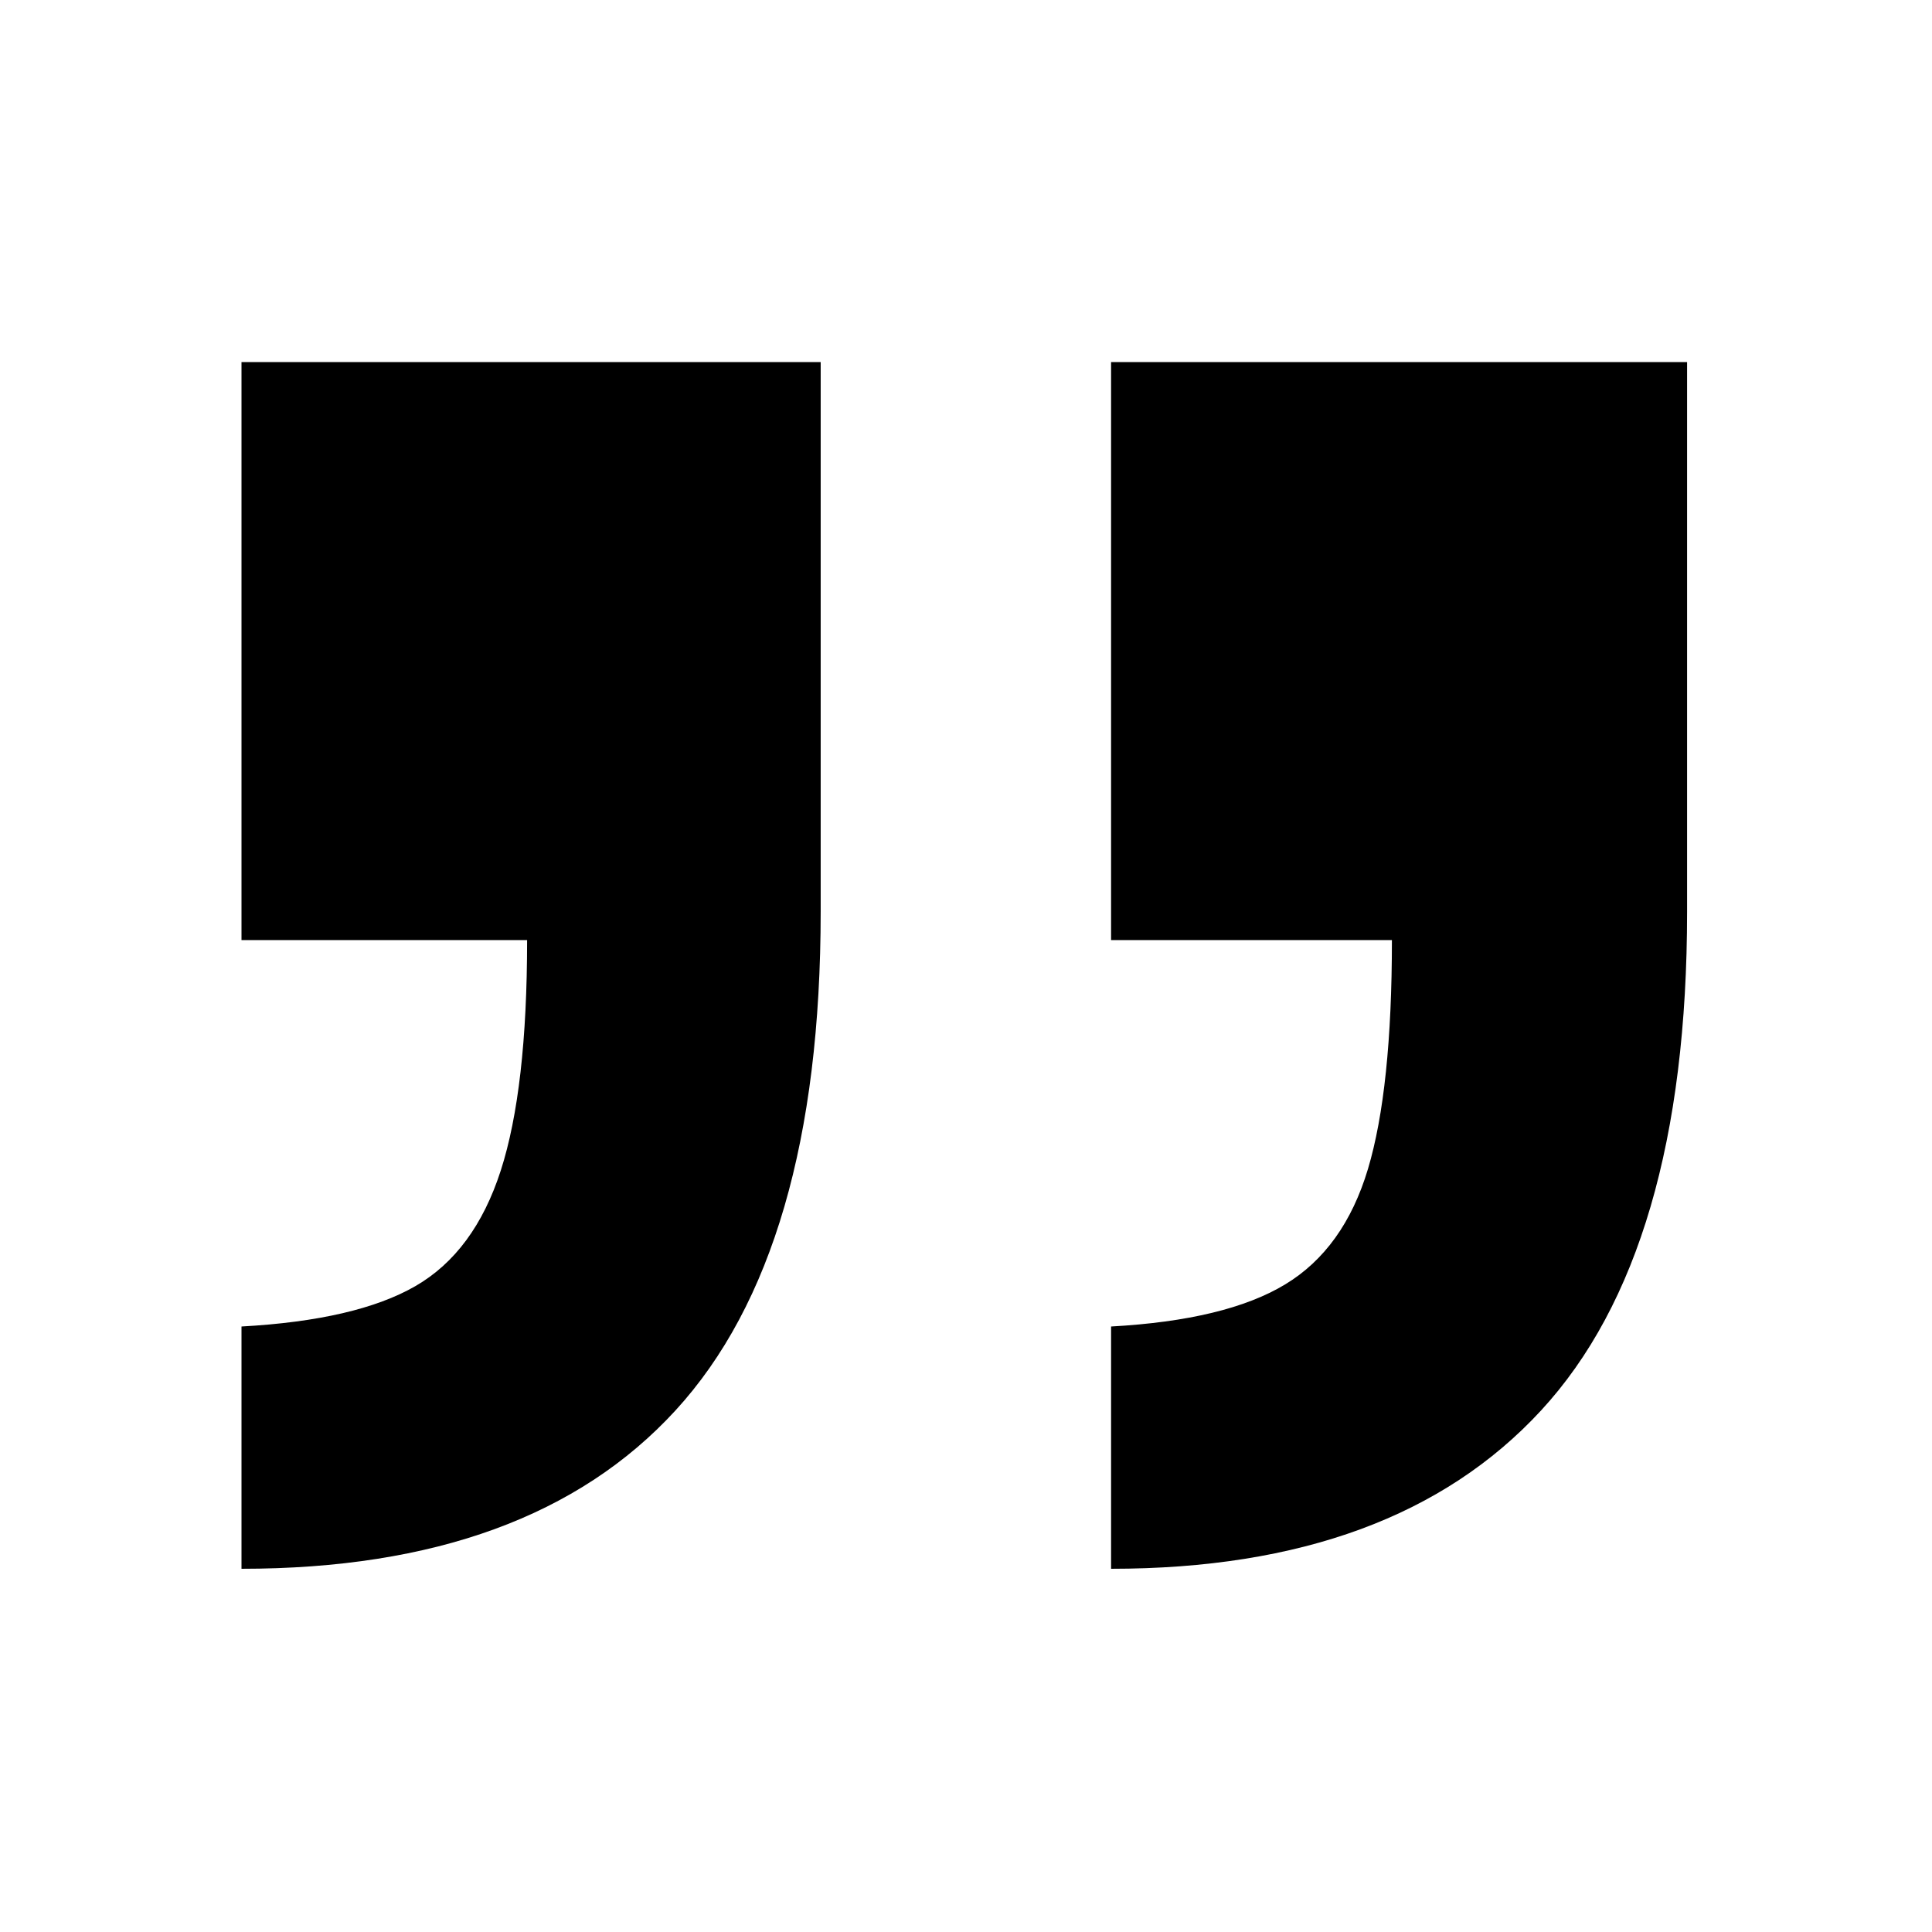
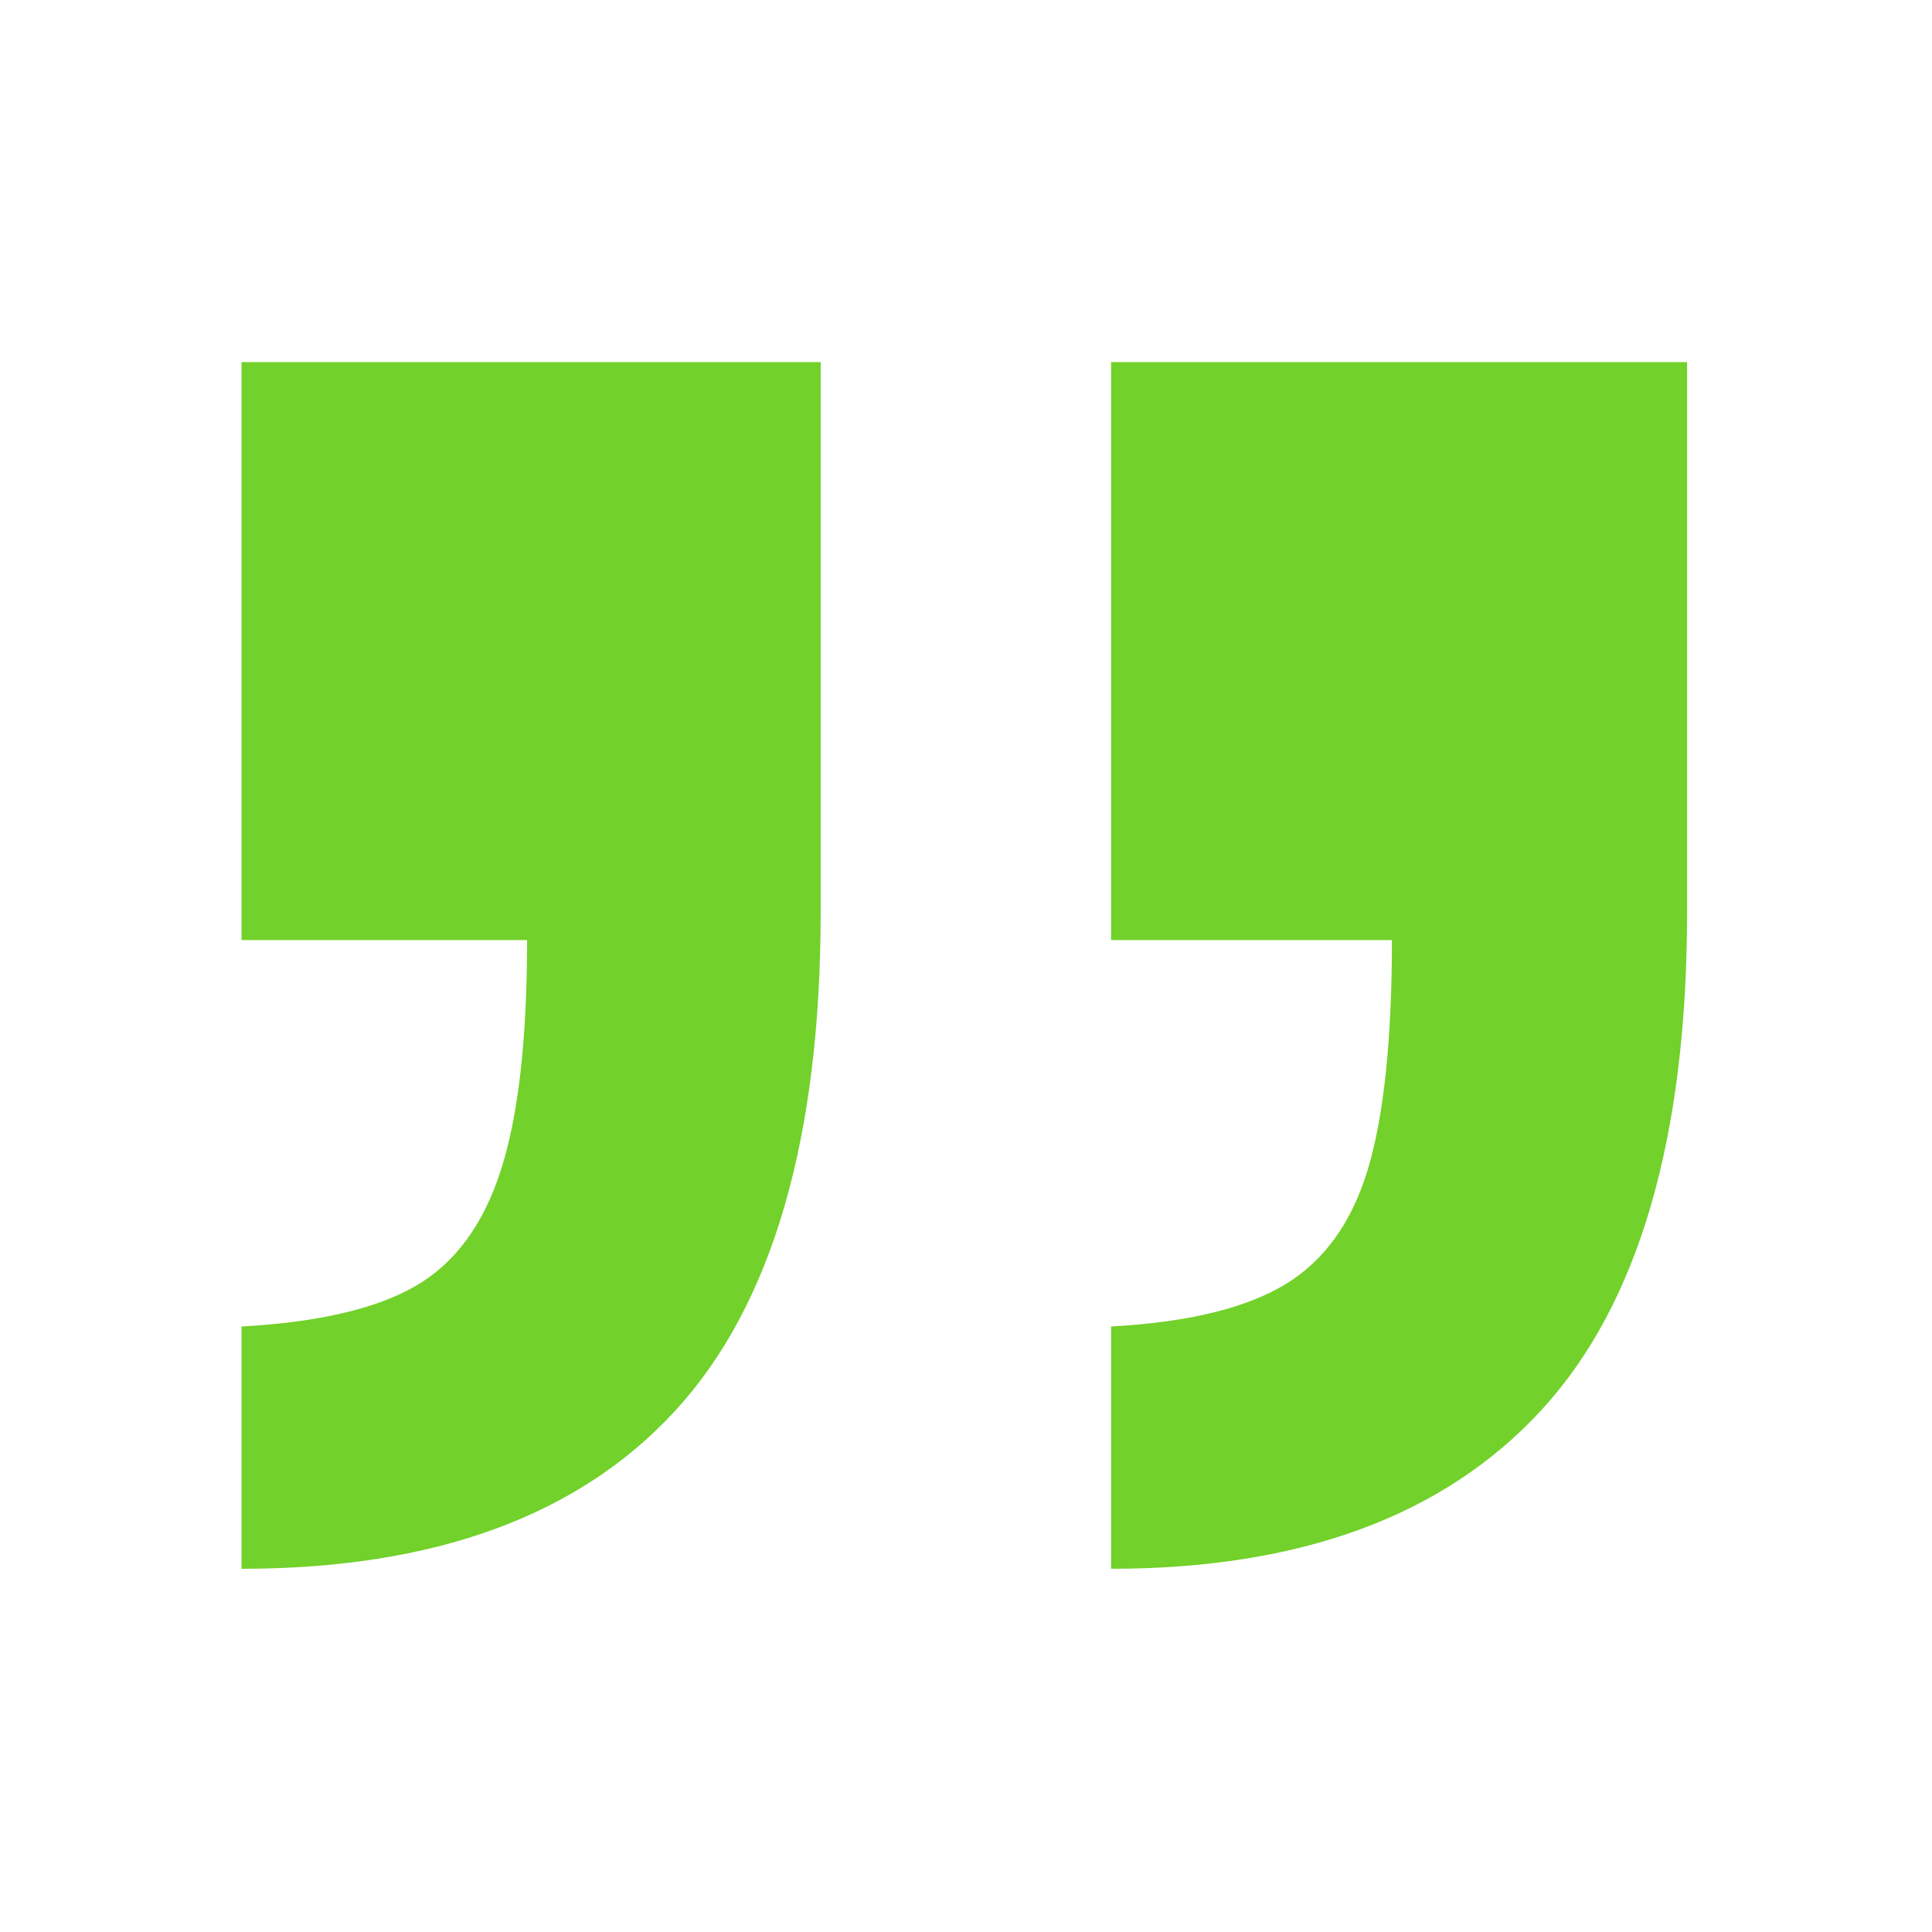
<svg xmlns="http://www.w3.org/2000/svg" fill="#000000" viewBox="0 0 64 64" version="1.1" xml:space="preserve" style="fill-rule:evenodd;clip-rule:evenodd;stroke-linejoin:round;stroke-miterlimit:2;">
  <rect id="Icons" x="-1216" y="0" width="1280" height="800" style="fill:none;" />
  <g id="Icons1">
    <g id="Strike">

</g>
    <g id="H1">

</g>
    <g id="H2">

</g>
    <g id="H3">

</g>
    <g id="list-ul">

</g>
    <g id="hamburger-1">

</g>
    <g id="hamburger-2">

</g>
    <g id="list-ol">

</g>
    <g id="list-task">

</g>
-     <path id="quote-2" d="M36.806,51.968l0,-8.026c2.537,-0.14 4.458,-0.604 5.761,-1.391c1.304,-0.786 2.22,-2.063 2.749,-3.829c0.528,-1.766 0.793,-4.293 0.793,-7.581l-9.303,0l0,-19.147l19.081,0l0,18.203c0,7.519 -1.612,13.028 -4.836,16.525c-3.225,3.497 -7.973,5.246 -14.245,5.246Zm-28.806,0l0,-8.026c2.537,-0.14 4.457,-0.586 5.761,-1.338c1.304,-0.752 2.247,-2.029 2.828,-3.83c0.581,-1.801 0.872,-4.345 0.872,-7.633l-9.461,0l0,-19.147l19.186,0l0,18.203c0,7.519 -1.603,13.028 -4.809,16.525c-3.207,3.497 -7.999,5.246 -14.377,5.246Z" style="fill-rule:nonzero;" />
+     <path id="quote-2" d="M36.806,51.968l0,-8.026c2.537,-0.14 4.458,-0.604 5.761,-1.391c1.304,-0.786 2.22,-2.063 2.749,-3.829c0.528,-1.766 0.793,-4.293 0.793,-7.581l-9.303,0l0,-19.147l19.081,0l0,18.203c0,7.519 -1.612,13.028 -4.836,16.525c-3.225,3.497 -7.973,5.246 -14.245,5.246Zm-28.806,0l0,-8.026c2.537,-0.14 4.457,-0.586 5.761,-1.338c1.304,-0.752 2.247,-2.029 2.828,-3.83c0.581,-1.801 0.872,-4.345 0.872,-7.633l-9.461,0l0,-19.147l19.186,0l0,18.203c0,7.519 -1.603,13.028 -4.809,16.525c-3.207,3.497 -7.999,5.246 -14.377,5.246Z" style="fill : #72D12A " />
    <g id="trash">

</g>
    <g id="vertical-menu">

</g>
    <g id="horizontal-menu">

</g>
    <g id="sidebar-2">

</g>
    <g id="Pen">

</g>
    <g id="Pen1">

</g>
    <g id="clock">

</g>
    <g id="external-link">

</g>
    <g id="hr">

</g>
    <g id="info">

</g>
    <g id="warning">

</g>
    <g id="plus-circle">

</g>
    <g id="minus-circle">

</g>
    <g id="vue">

</g>
    <g id="cog">

</g>
    <g id="logo">

</g>
    <g id="radio-check">

</g>
    <g id="eye-slash">

</g>
    <g id="eye">

</g>
    <g id="toggle-off">

</g>
    <g id="shredder">

</g>
    <g id="spinner--loading--dots-">

</g>
    <g id="react">

</g>
    <g id="check-selected">

</g>
    <g id="turn-off">

</g>
    <g id="code-block">

</g>
    <g id="user">

</g>
    <g id="coffee-bean">

</g>
    <g id="coffee-beans">
      <g id="coffee-bean1">

</g>
    </g>
    <g id="coffee-bean-filled">

</g>
    <g id="coffee-beans-filled">
      <g id="coffee-bean2">

</g>
    </g>
    <g id="clipboard">

</g>
    <g id="clipboard-paste">

</g>
    <g id="clipboard-copy">

</g>
    <g id="Layer1">

</g>
  </g>
</svg>
